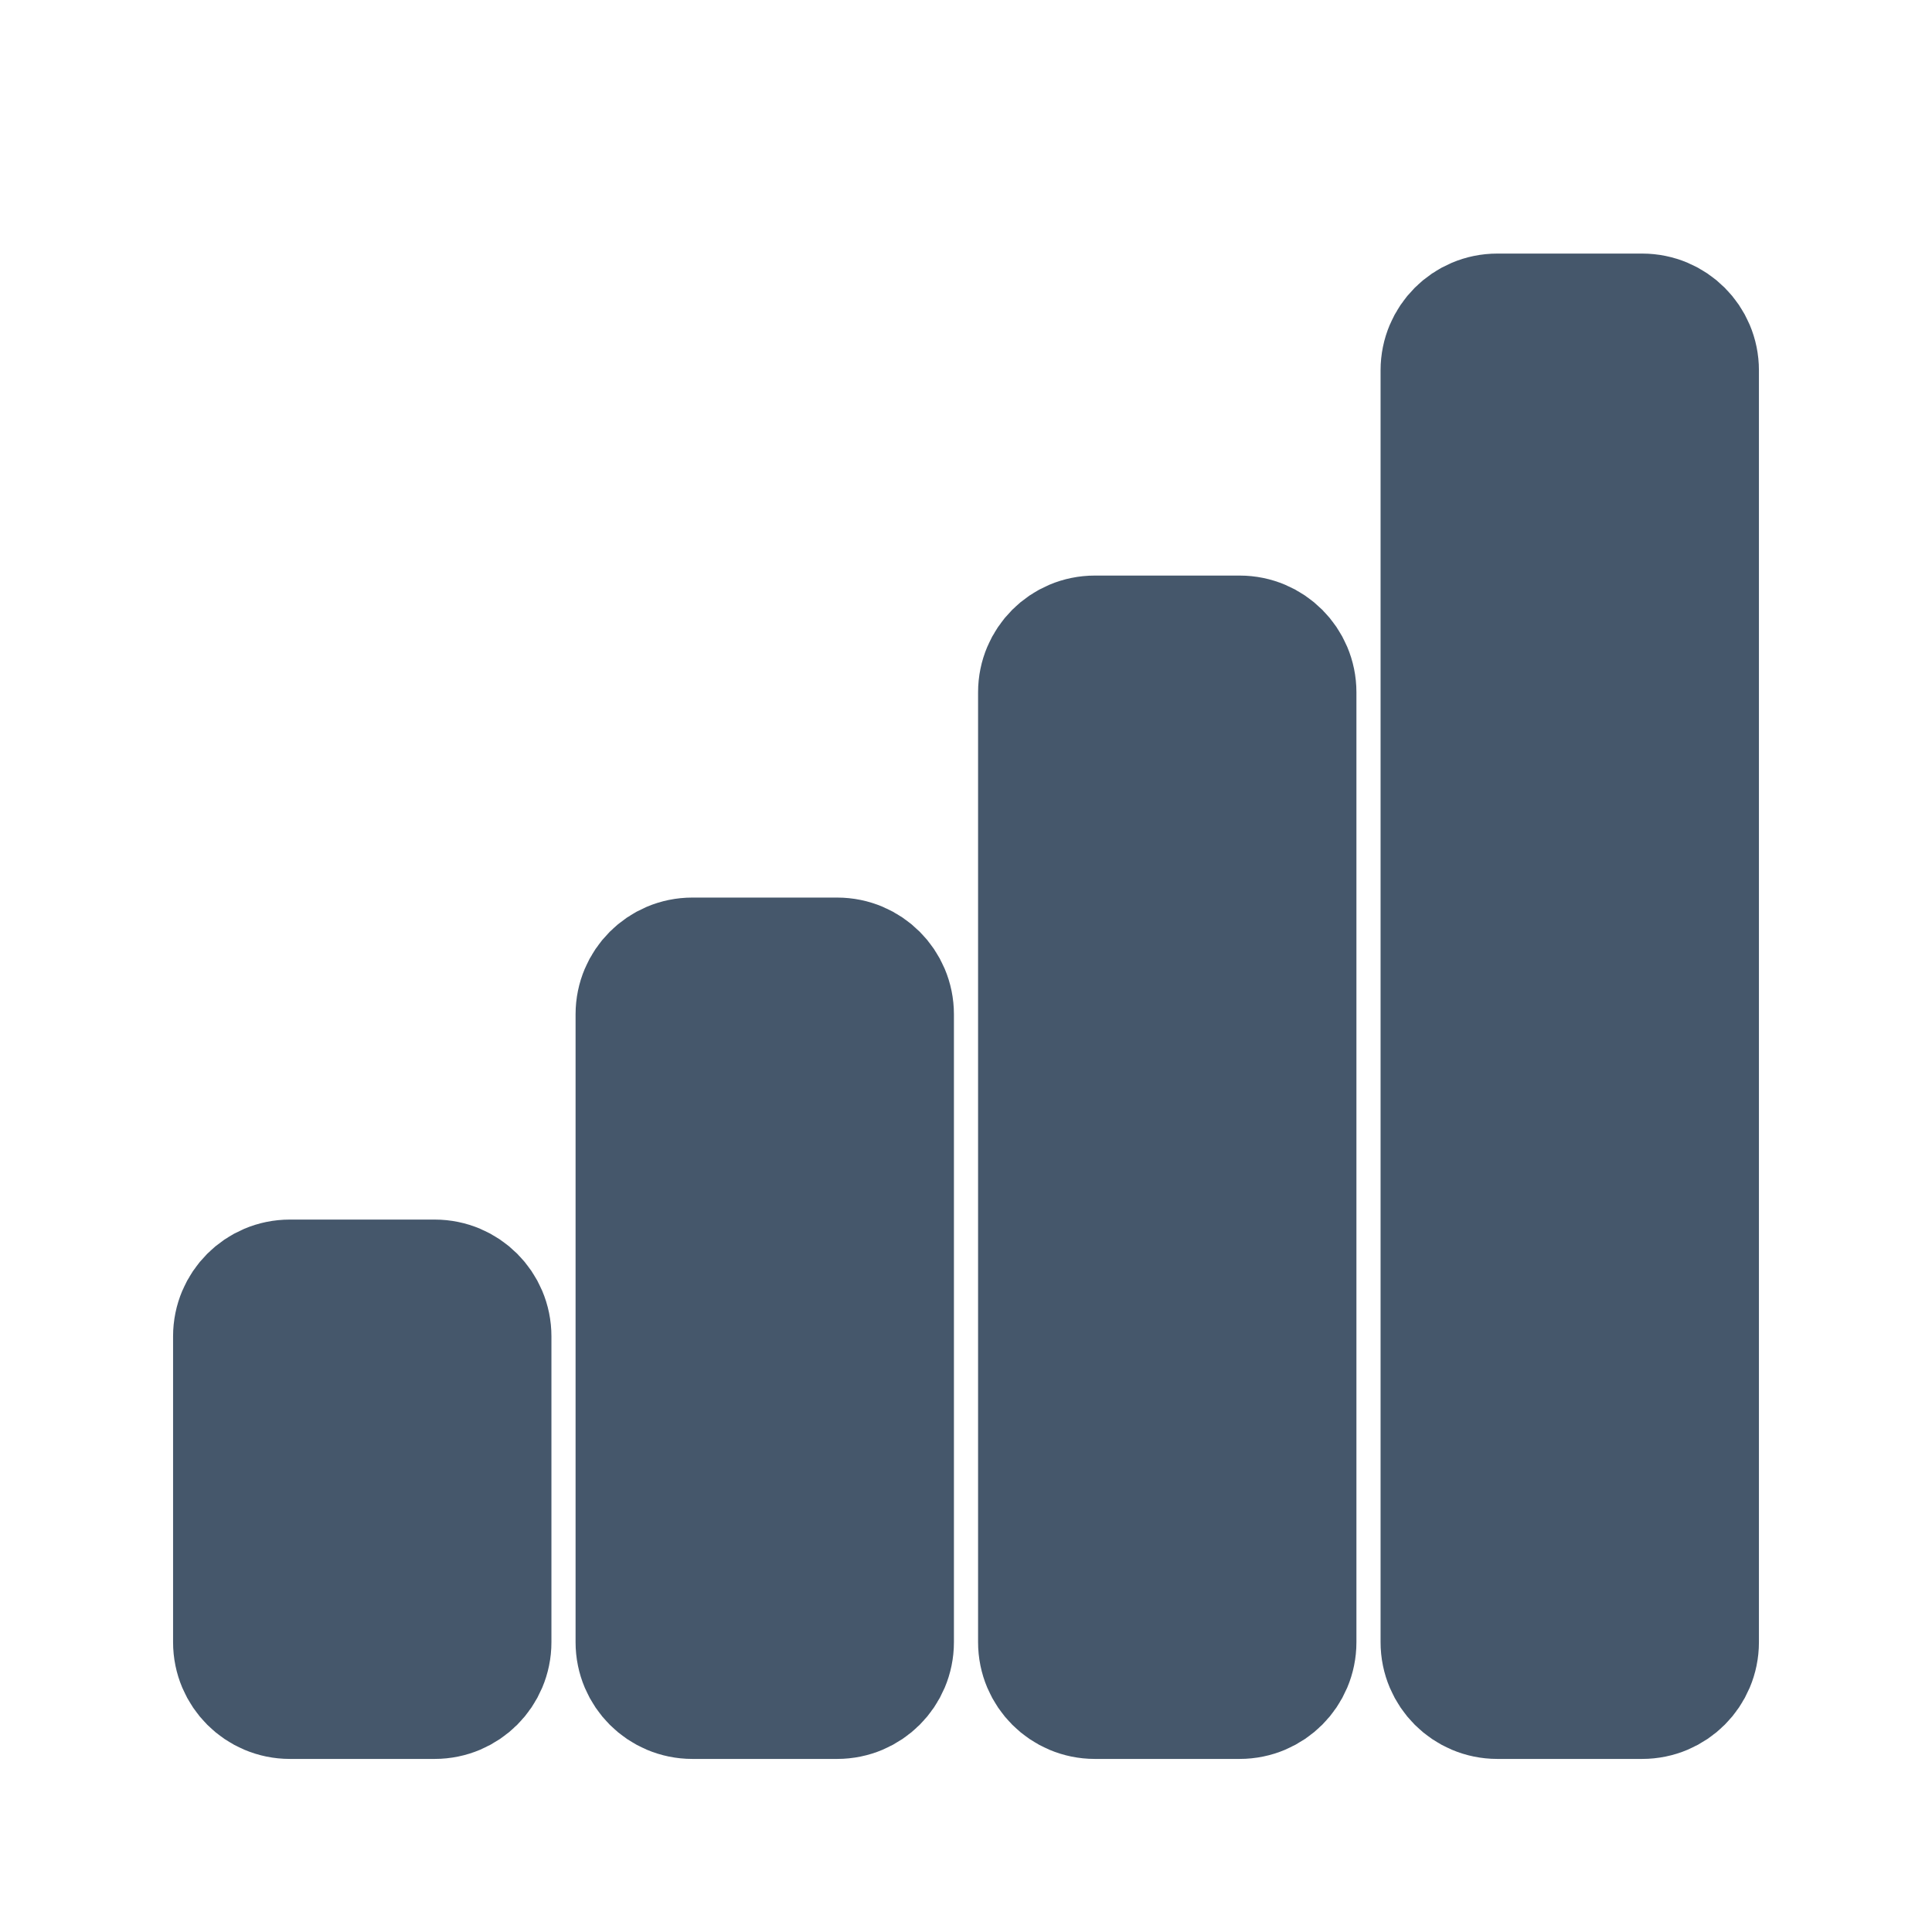
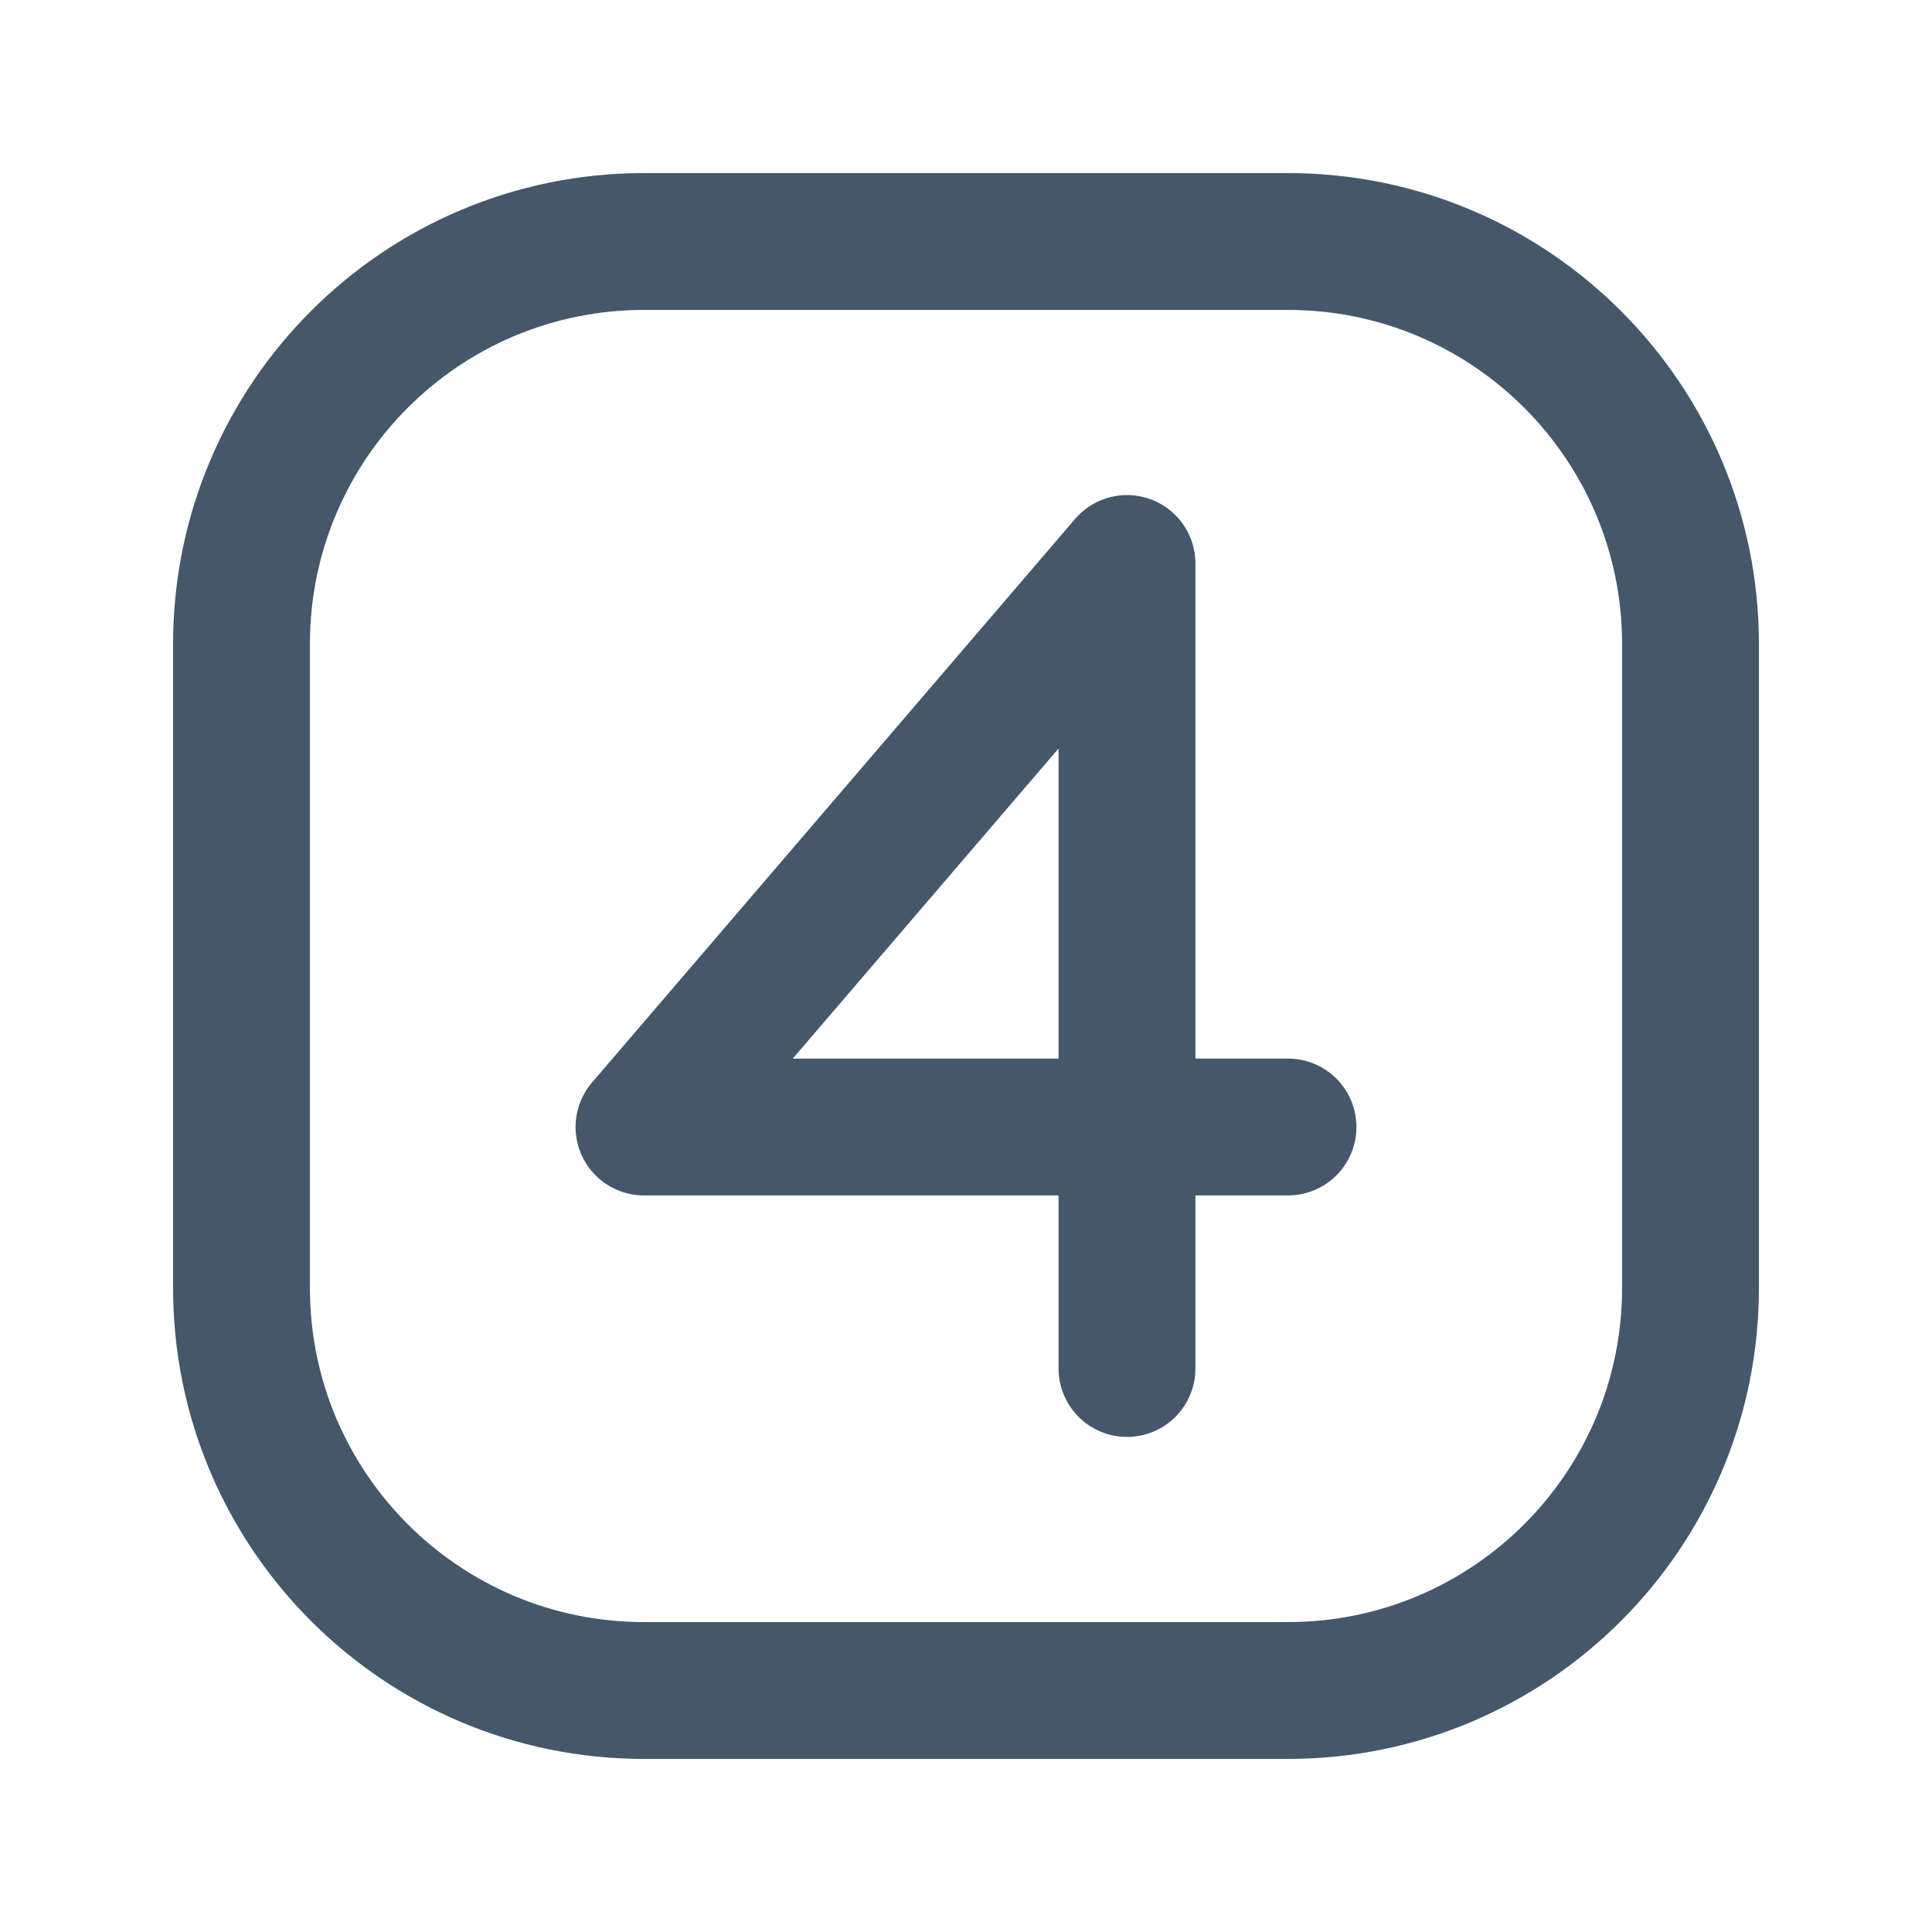
<svg xmlns="http://www.w3.org/2000/svg" width="24" height="24" viewBox="0 0 24 24" fill="none" stroke="#45576b" stroke-width="1.7" stroke-linecap="round" stroke-linejoin="round">
-   <rect x="3" y="16" width="3" height="5" rx="0.6" fill="#45576b" />
-   <rect x="8" y="12" width="3" height="9" rx="0.6" fill="#45576b" />
-   <rect x="13" y="8" width="3" height="13" rx="0.6" fill="#45576b" />
-   <rect x="18" y="4" width="3" height="17" rx="0.6" fill="#45576b" />
+   <rect x="3" y="3" width="18" height="18" rx="5" />
+   <path d="M14 17V7l-6 7h8" />
</svg>
